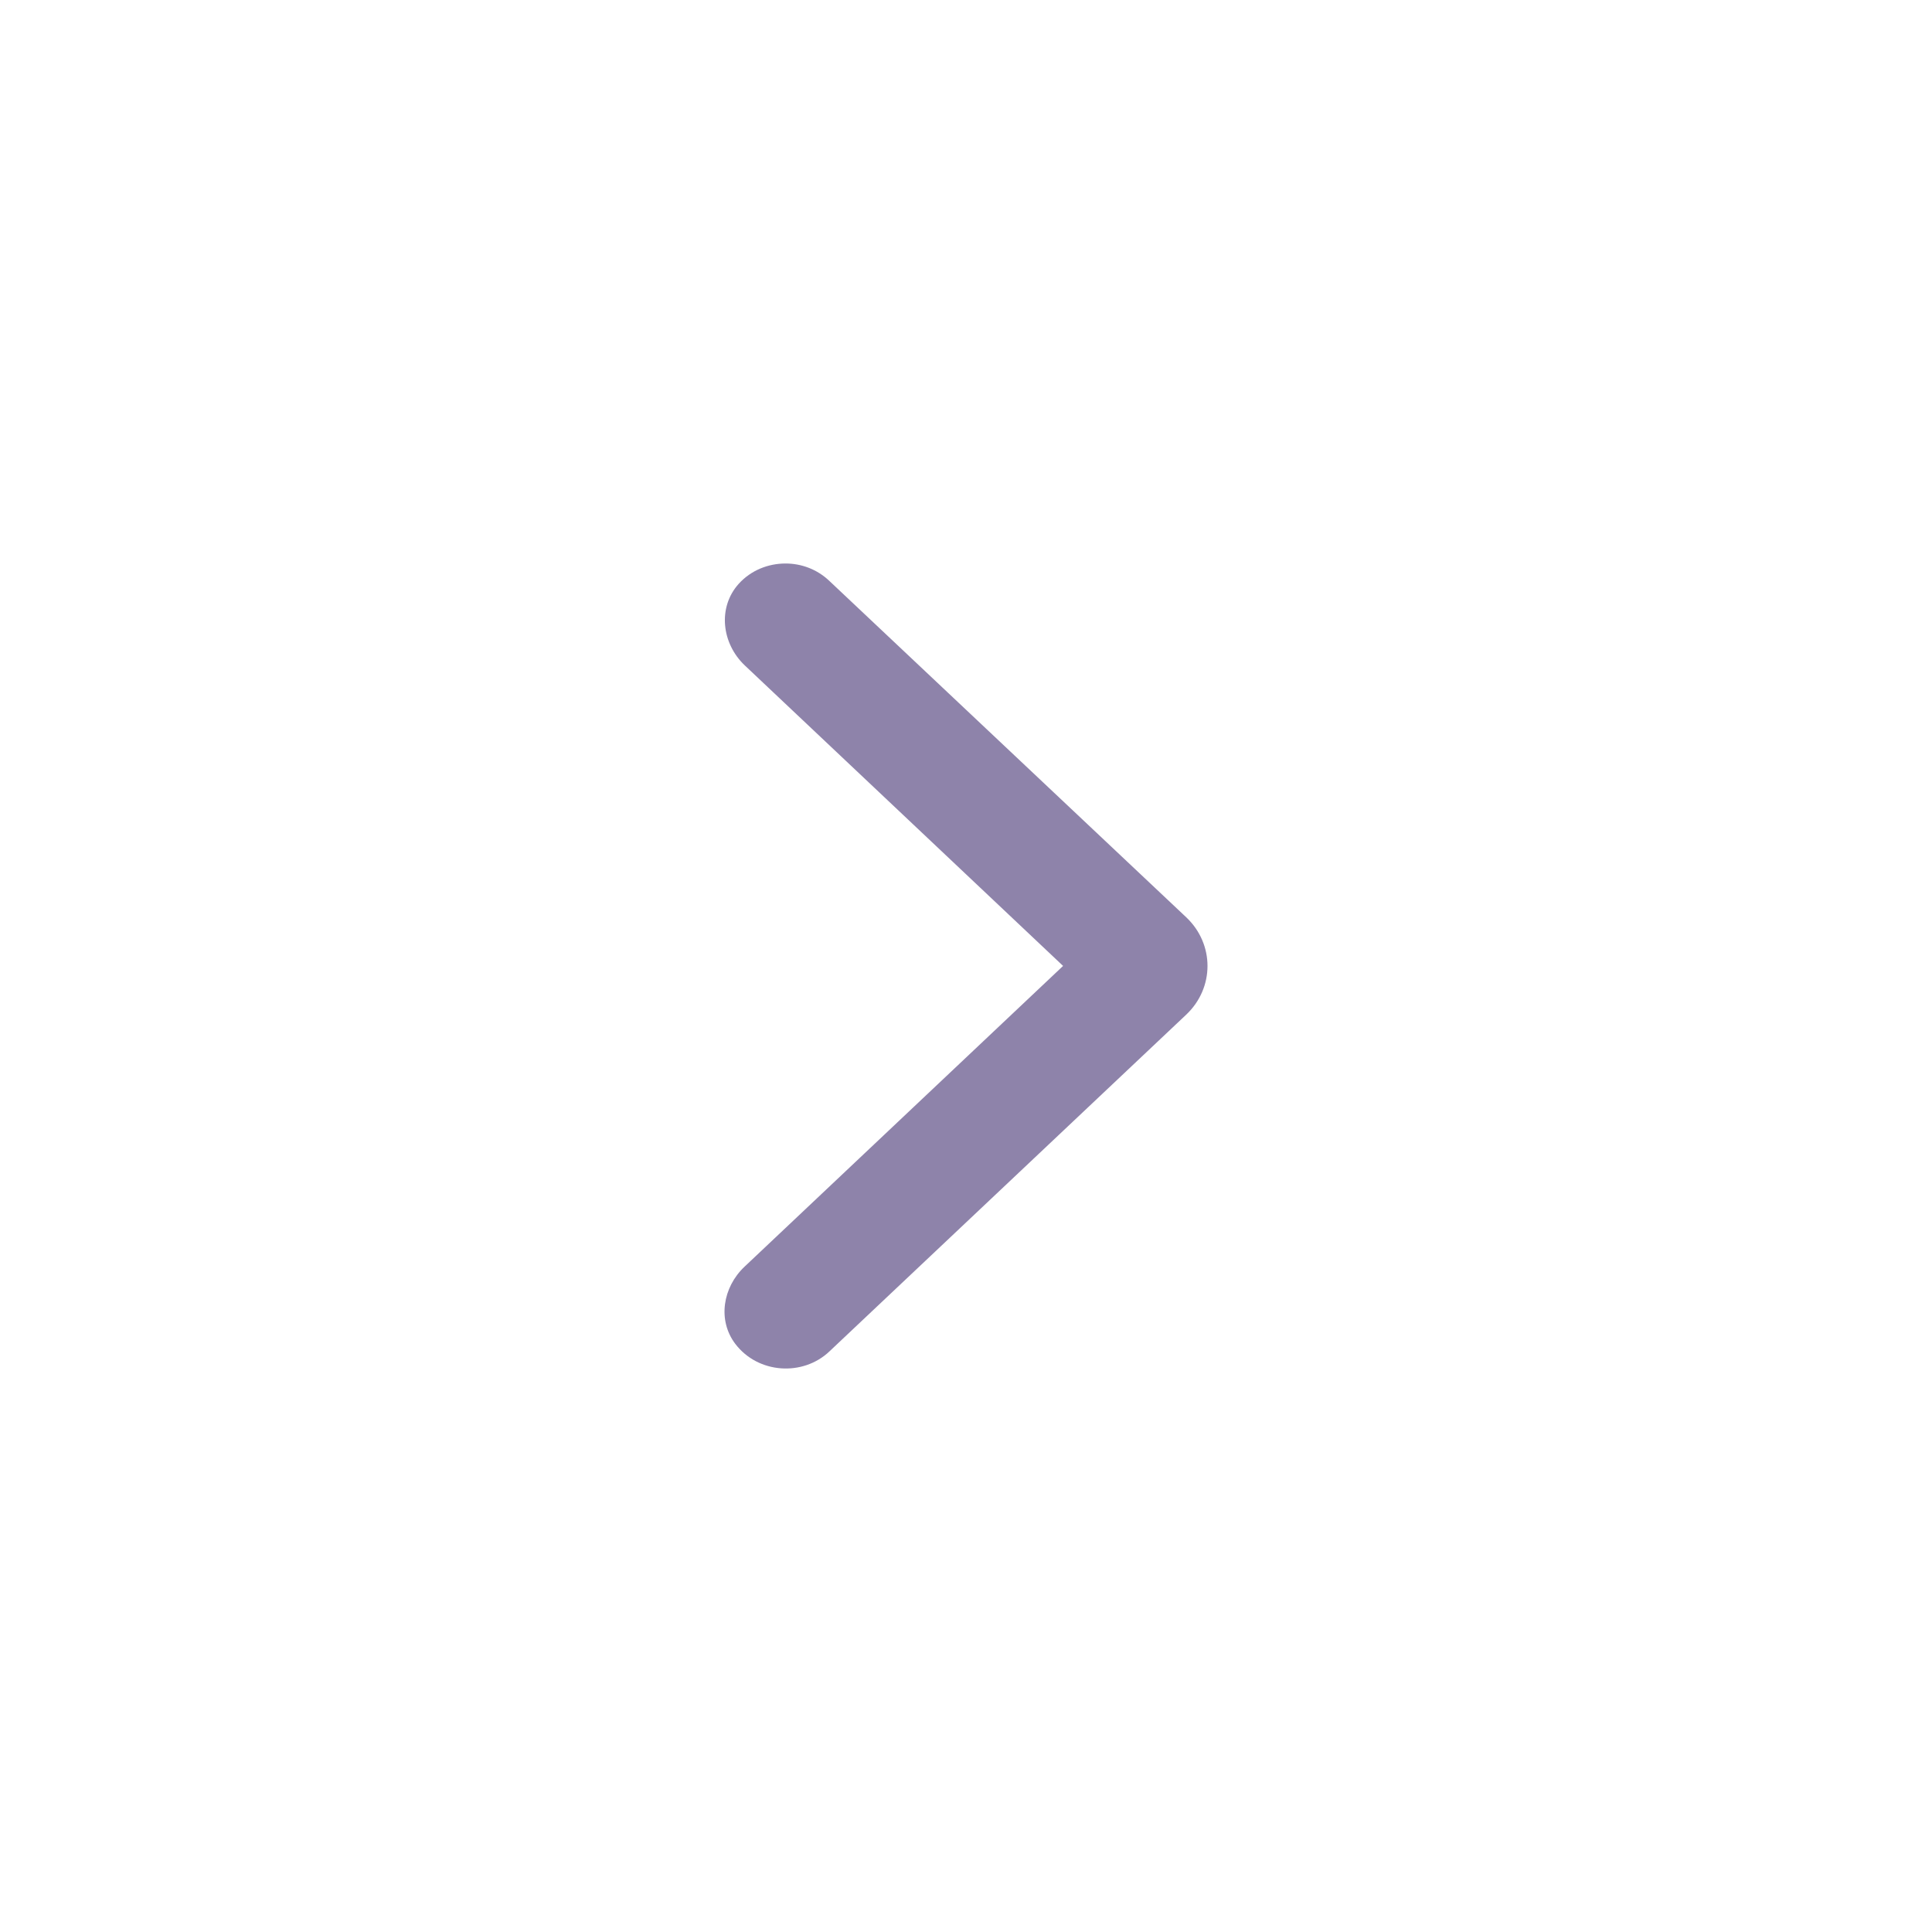
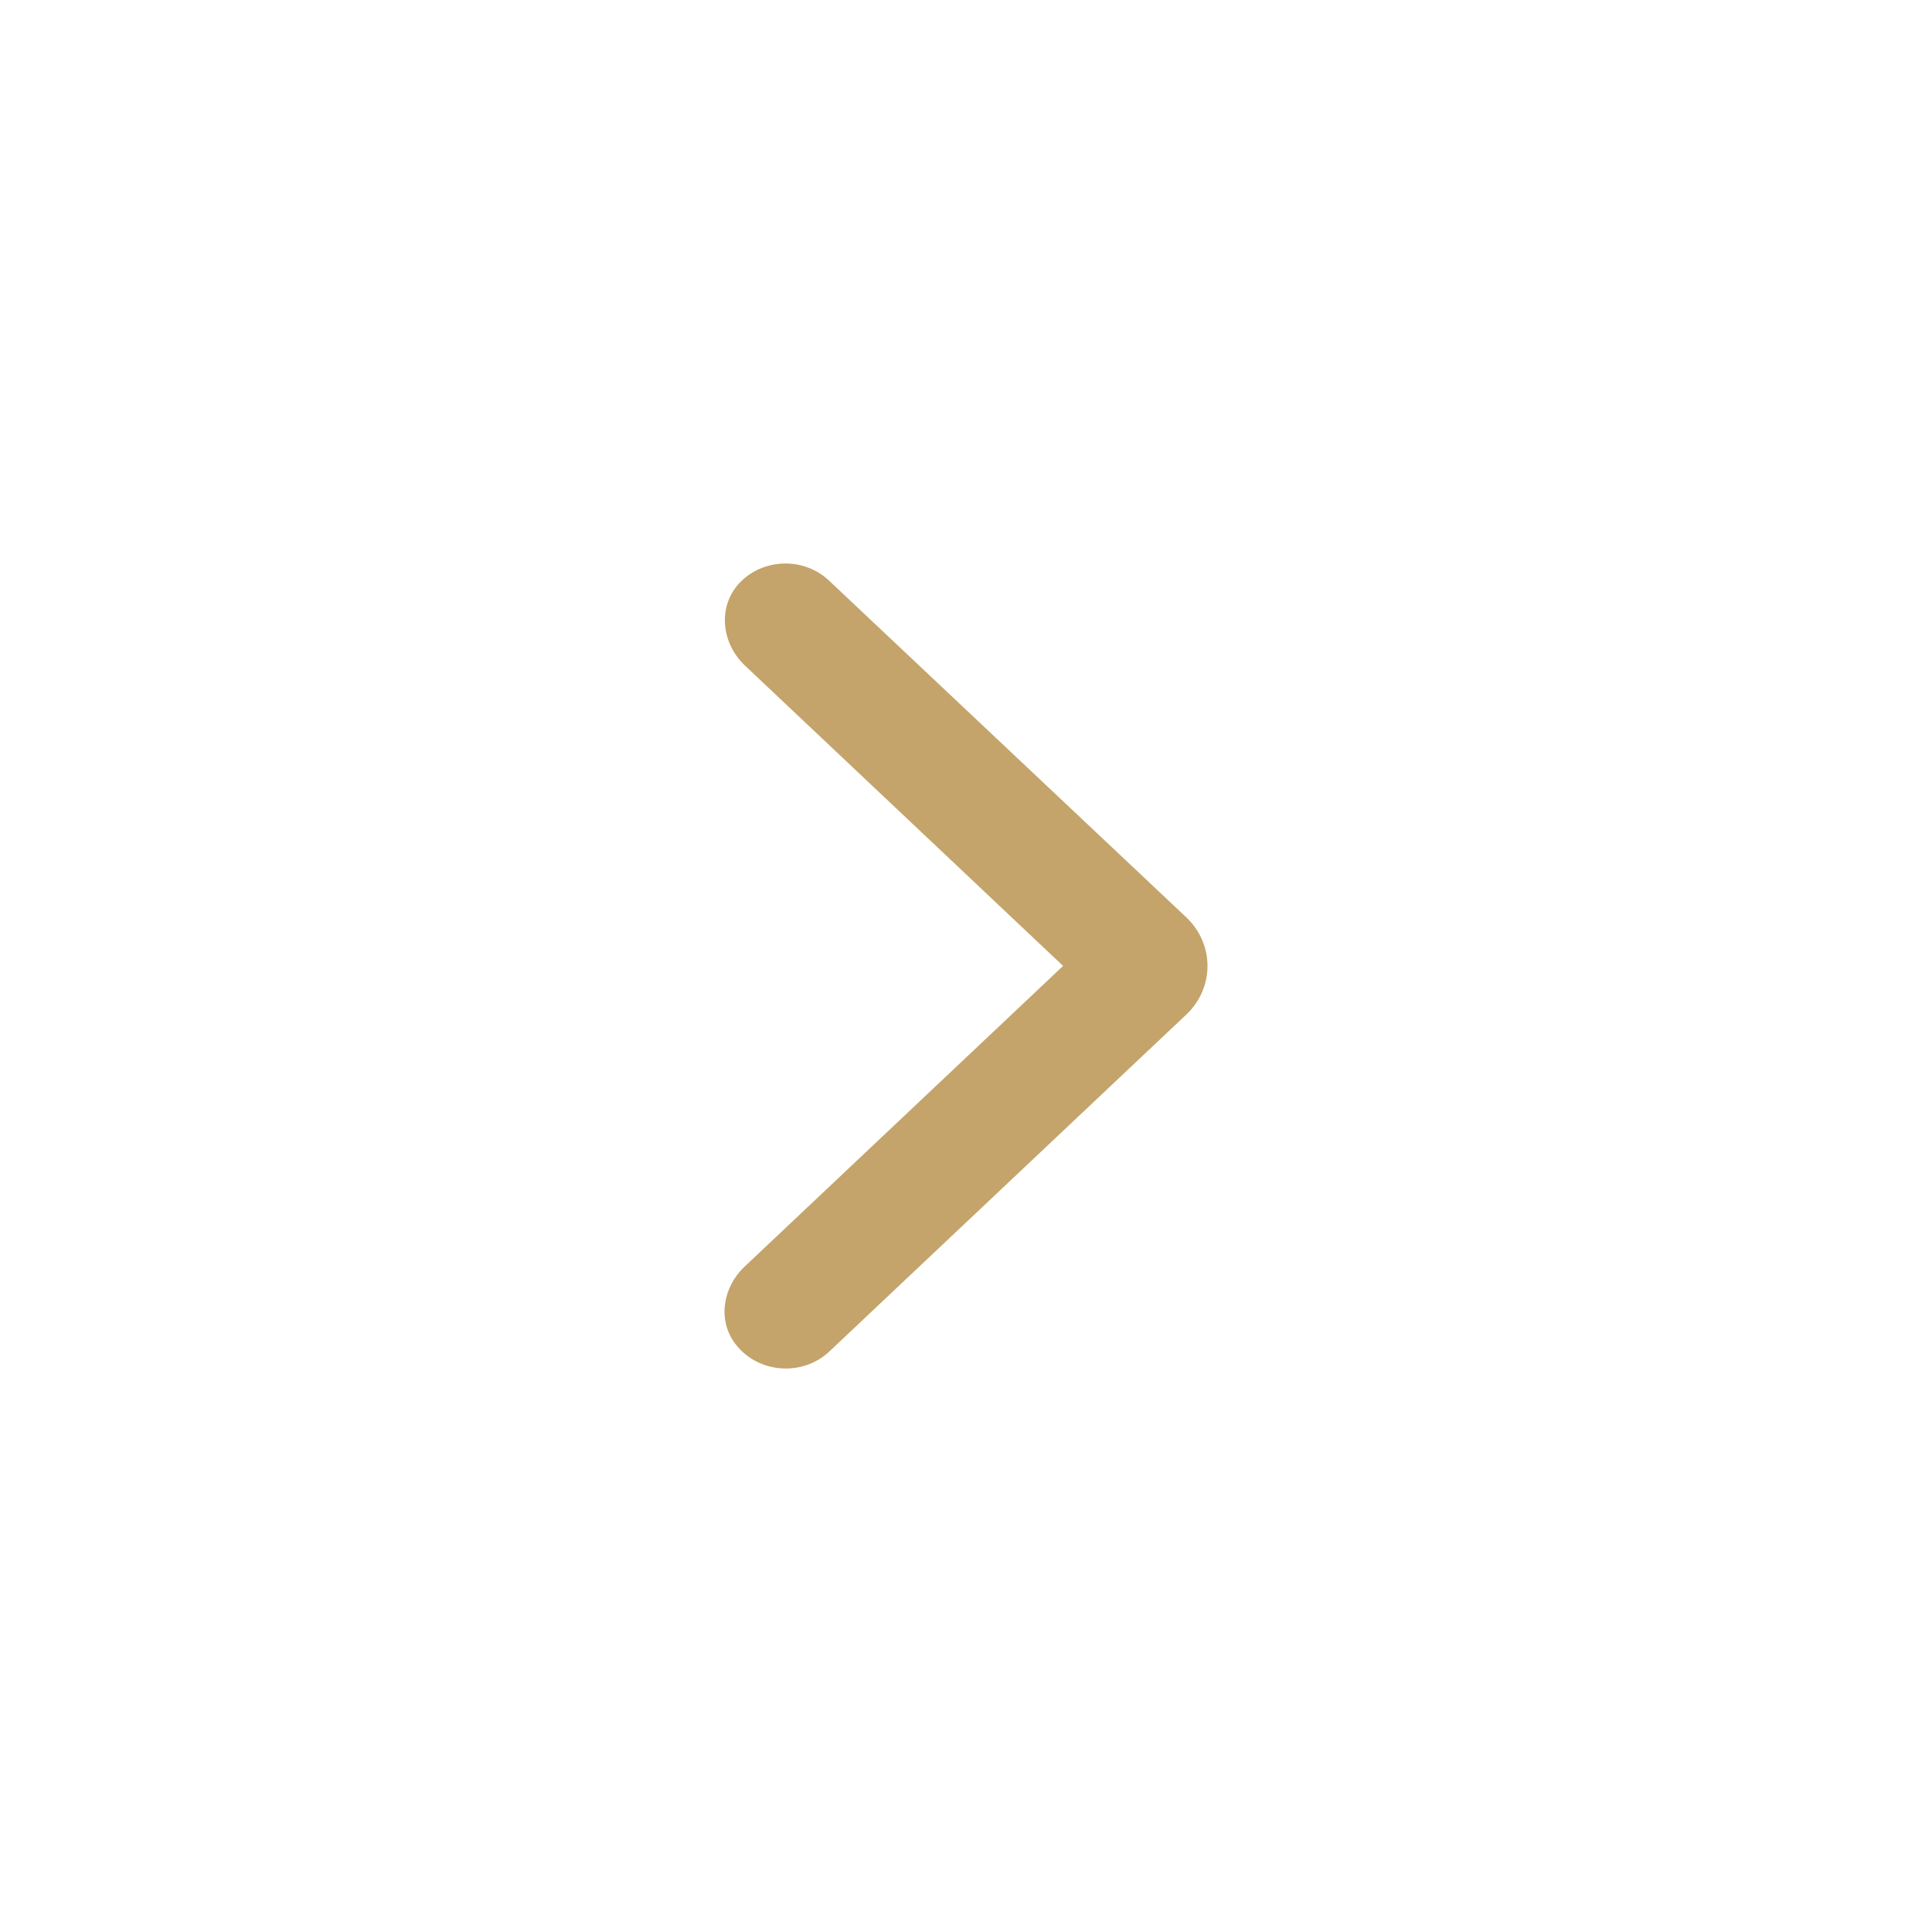
- <svg xmlns="http://www.w3.org/2000/svg" width="24" height="24" viewBox="0 0 24 24" fill="none">
+ <svg xmlns="http://www.w3.org/2000/svg" width="24" height="24" viewBox="0 0 24 24" fill="#C4A46A">
  <g id="Icon/Right">
    <g id="Group">
-       <path id="Vector" d="M9.759 7C9.955 7 10.15 7.072 10.3 7.214L14.736 11.395C15.088 11.728 15.088 12.271 14.736 12.604L10.303 16.788C9.974 17.1 9.418 17.067 9.134 16.694C8.912 16.401 8.977 15.992 9.249 15.735L13.206 11.999L9.253 8.267C8.965 7.995 8.912 7.547 9.176 7.253C9.33 7.083 9.544 7 9.759 7Z" fill="#8E83AA" />
+       <path id="Vector" d="M9.759 7C9.955 7 10.15 7.072 10.3 7.214L14.736 11.395C15.088 11.728 15.088 12.271 14.736 12.604L10.303 16.788C9.974 17.1 9.418 17.067 9.134 16.694C8.912 16.401 8.977 15.992 9.249 15.735L13.206 11.999L9.253 8.267C8.965 7.995 8.912 7.547 9.176 7.253C9.33 7.083 9.544 7 9.759 7Z" />
    </g>
  </g>
</svg>
